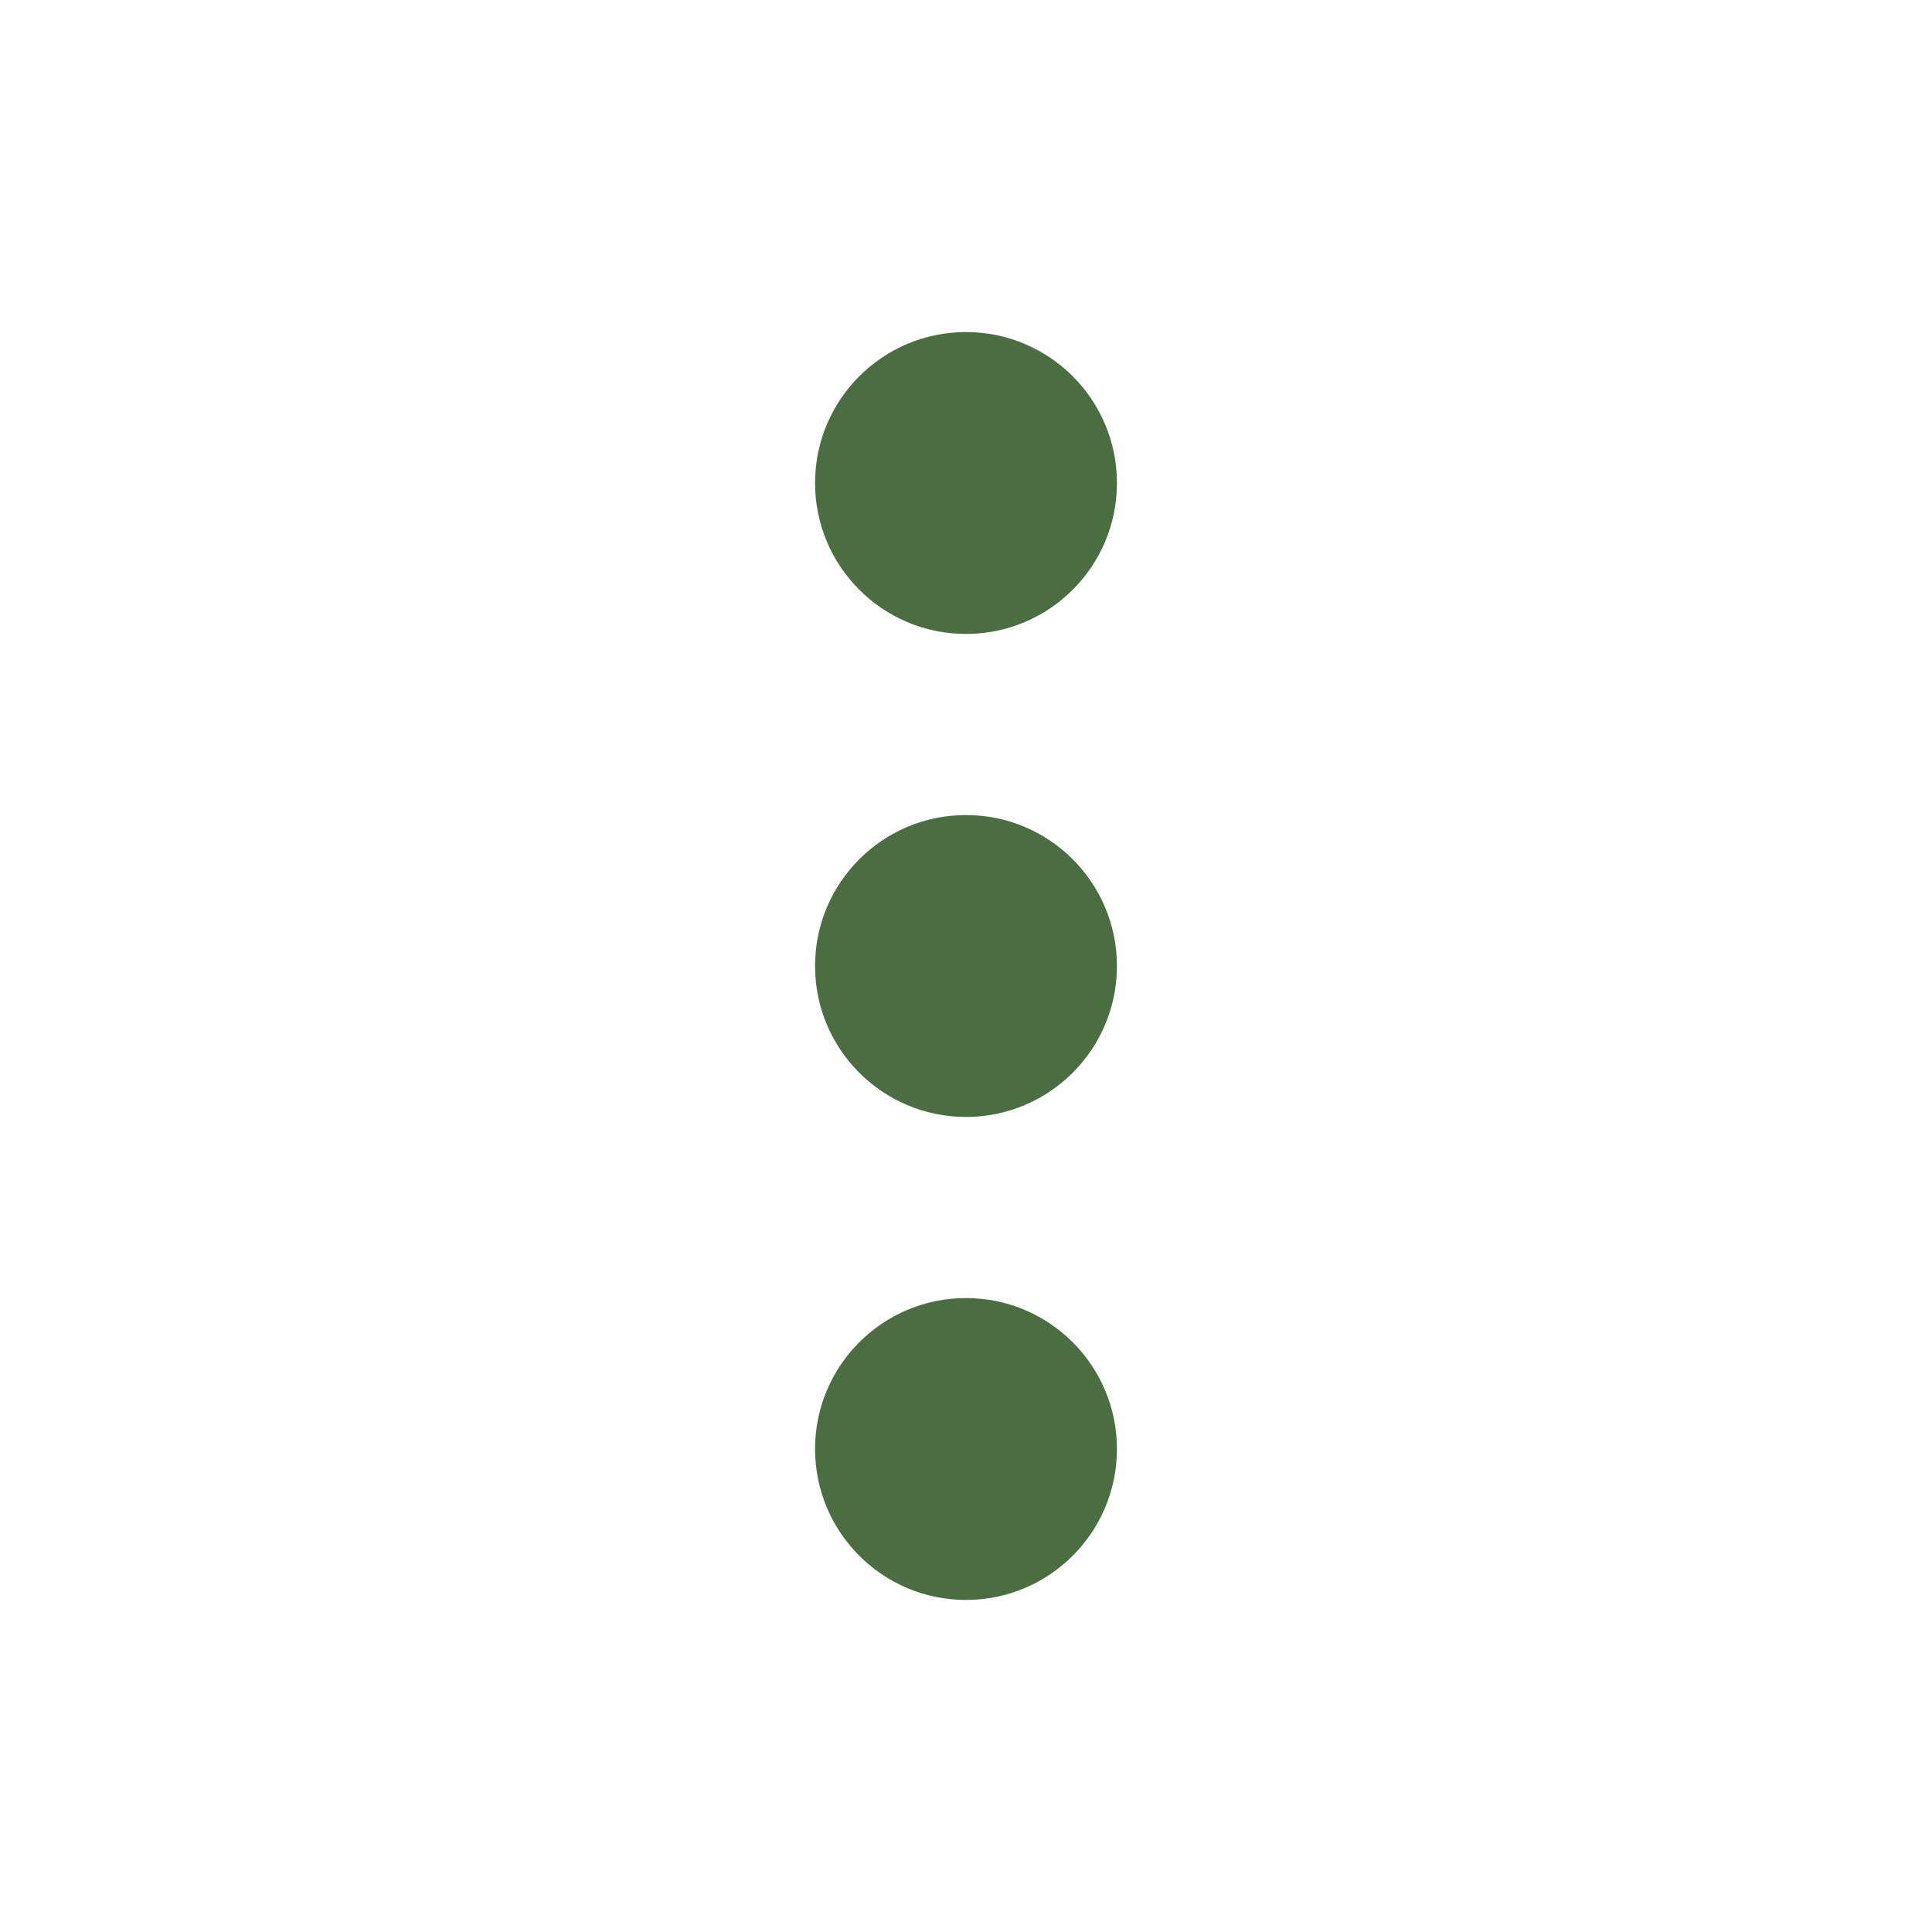
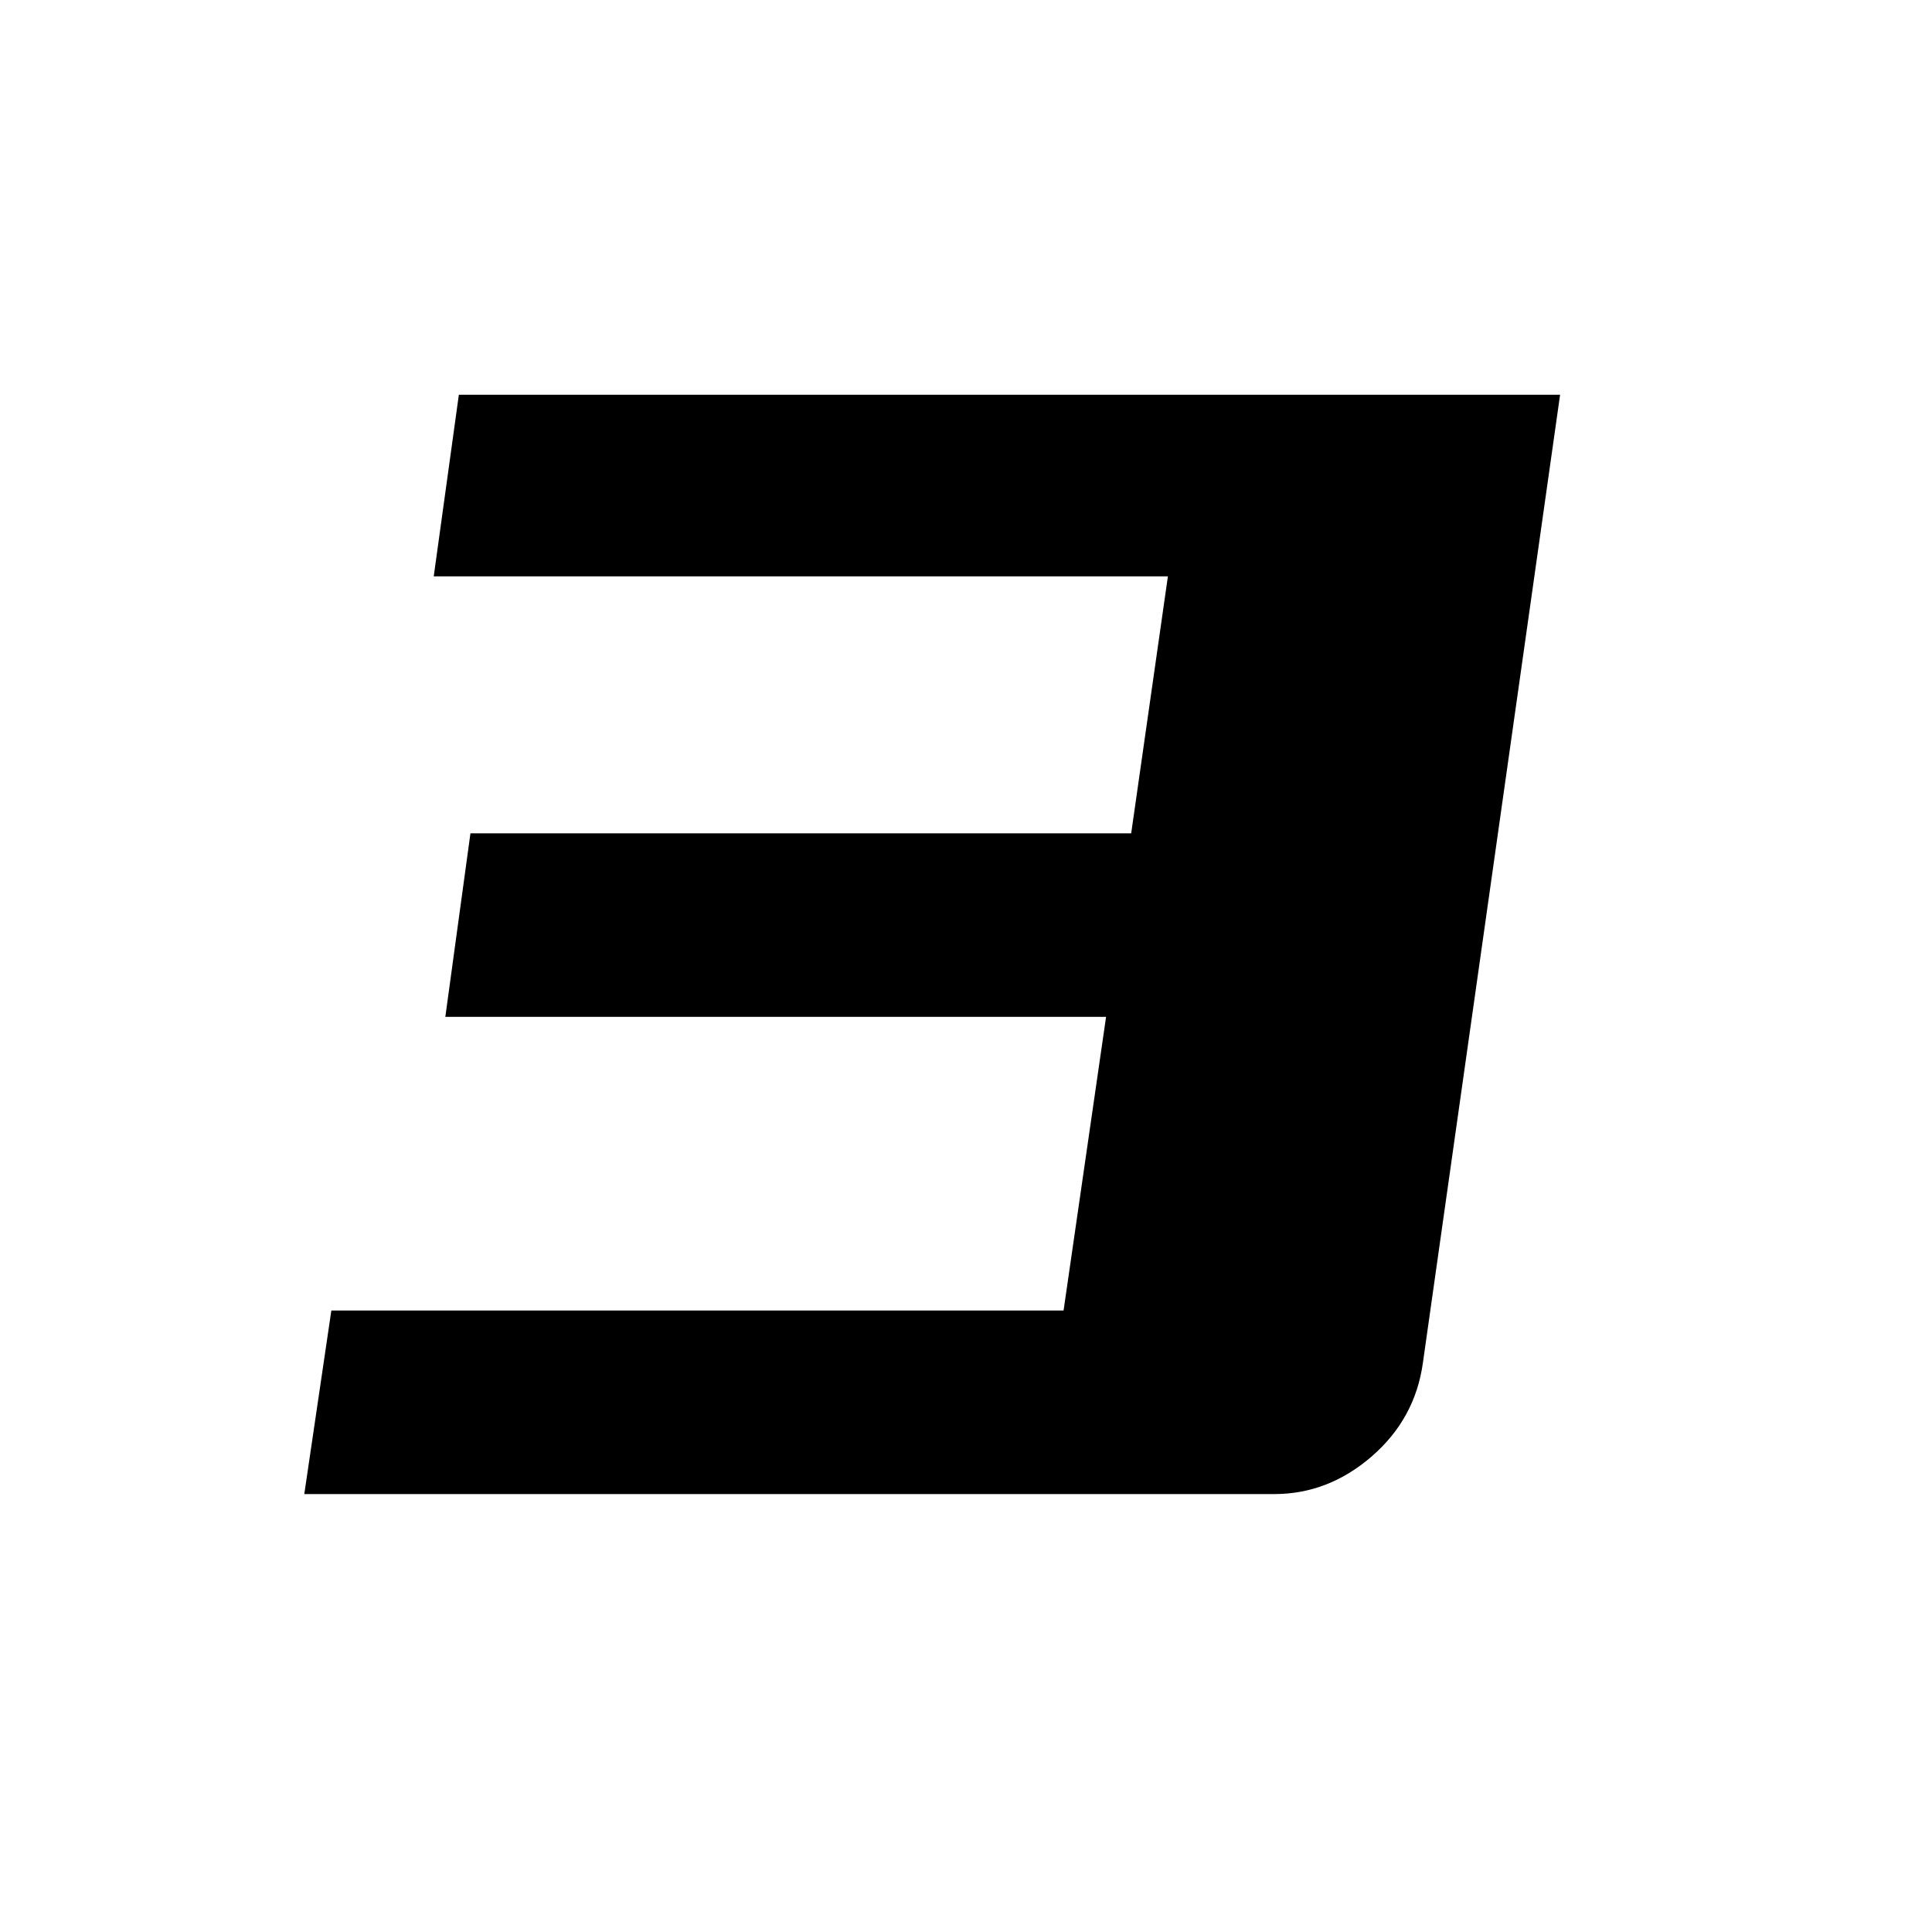
- <svg xmlns="http://www.w3.org/2000/svg" t="1739454383492" class="icon" viewBox="0 0 1024 1024" version="1.1" p-id="11801" width="24" height="24">
-   <path d="M512 688a80 80 0 1 1 0 160 80 80 0 0 1 0-160z m0-256a80 80 0 1 1 0 160 80 80 0 0 1 0-160z m0-256a80 80 0 1 1 0 160 80 80 0 0 1 0-160z" fill="#4a6d42" p-id="11802" />
+ <svg xmlns="http://www.w3.org/2000/svg" t="1741151083579" class="icon" viewBox="0 0 1024 1024" version="1.1" p-id="1976" data-spm-anchor-id="a313x.search_index.0.i6.14903a81PTJrEn" width="24" height="24">
+   <path d="M675.328 791.893c19.115 0 36.352-6.656 51.712-19.968 15.36-13.312 24.405-29.867 27.136-49.664L826.88 209.237H243.2L229.888 305.493h389.12l-19.456 136.192H249.344l-13.312 97.28h350.208l-22.528 155.648H175.616l-14.336 97.28h514.048z" fill="#000000" p-id="1977" />
</svg>
